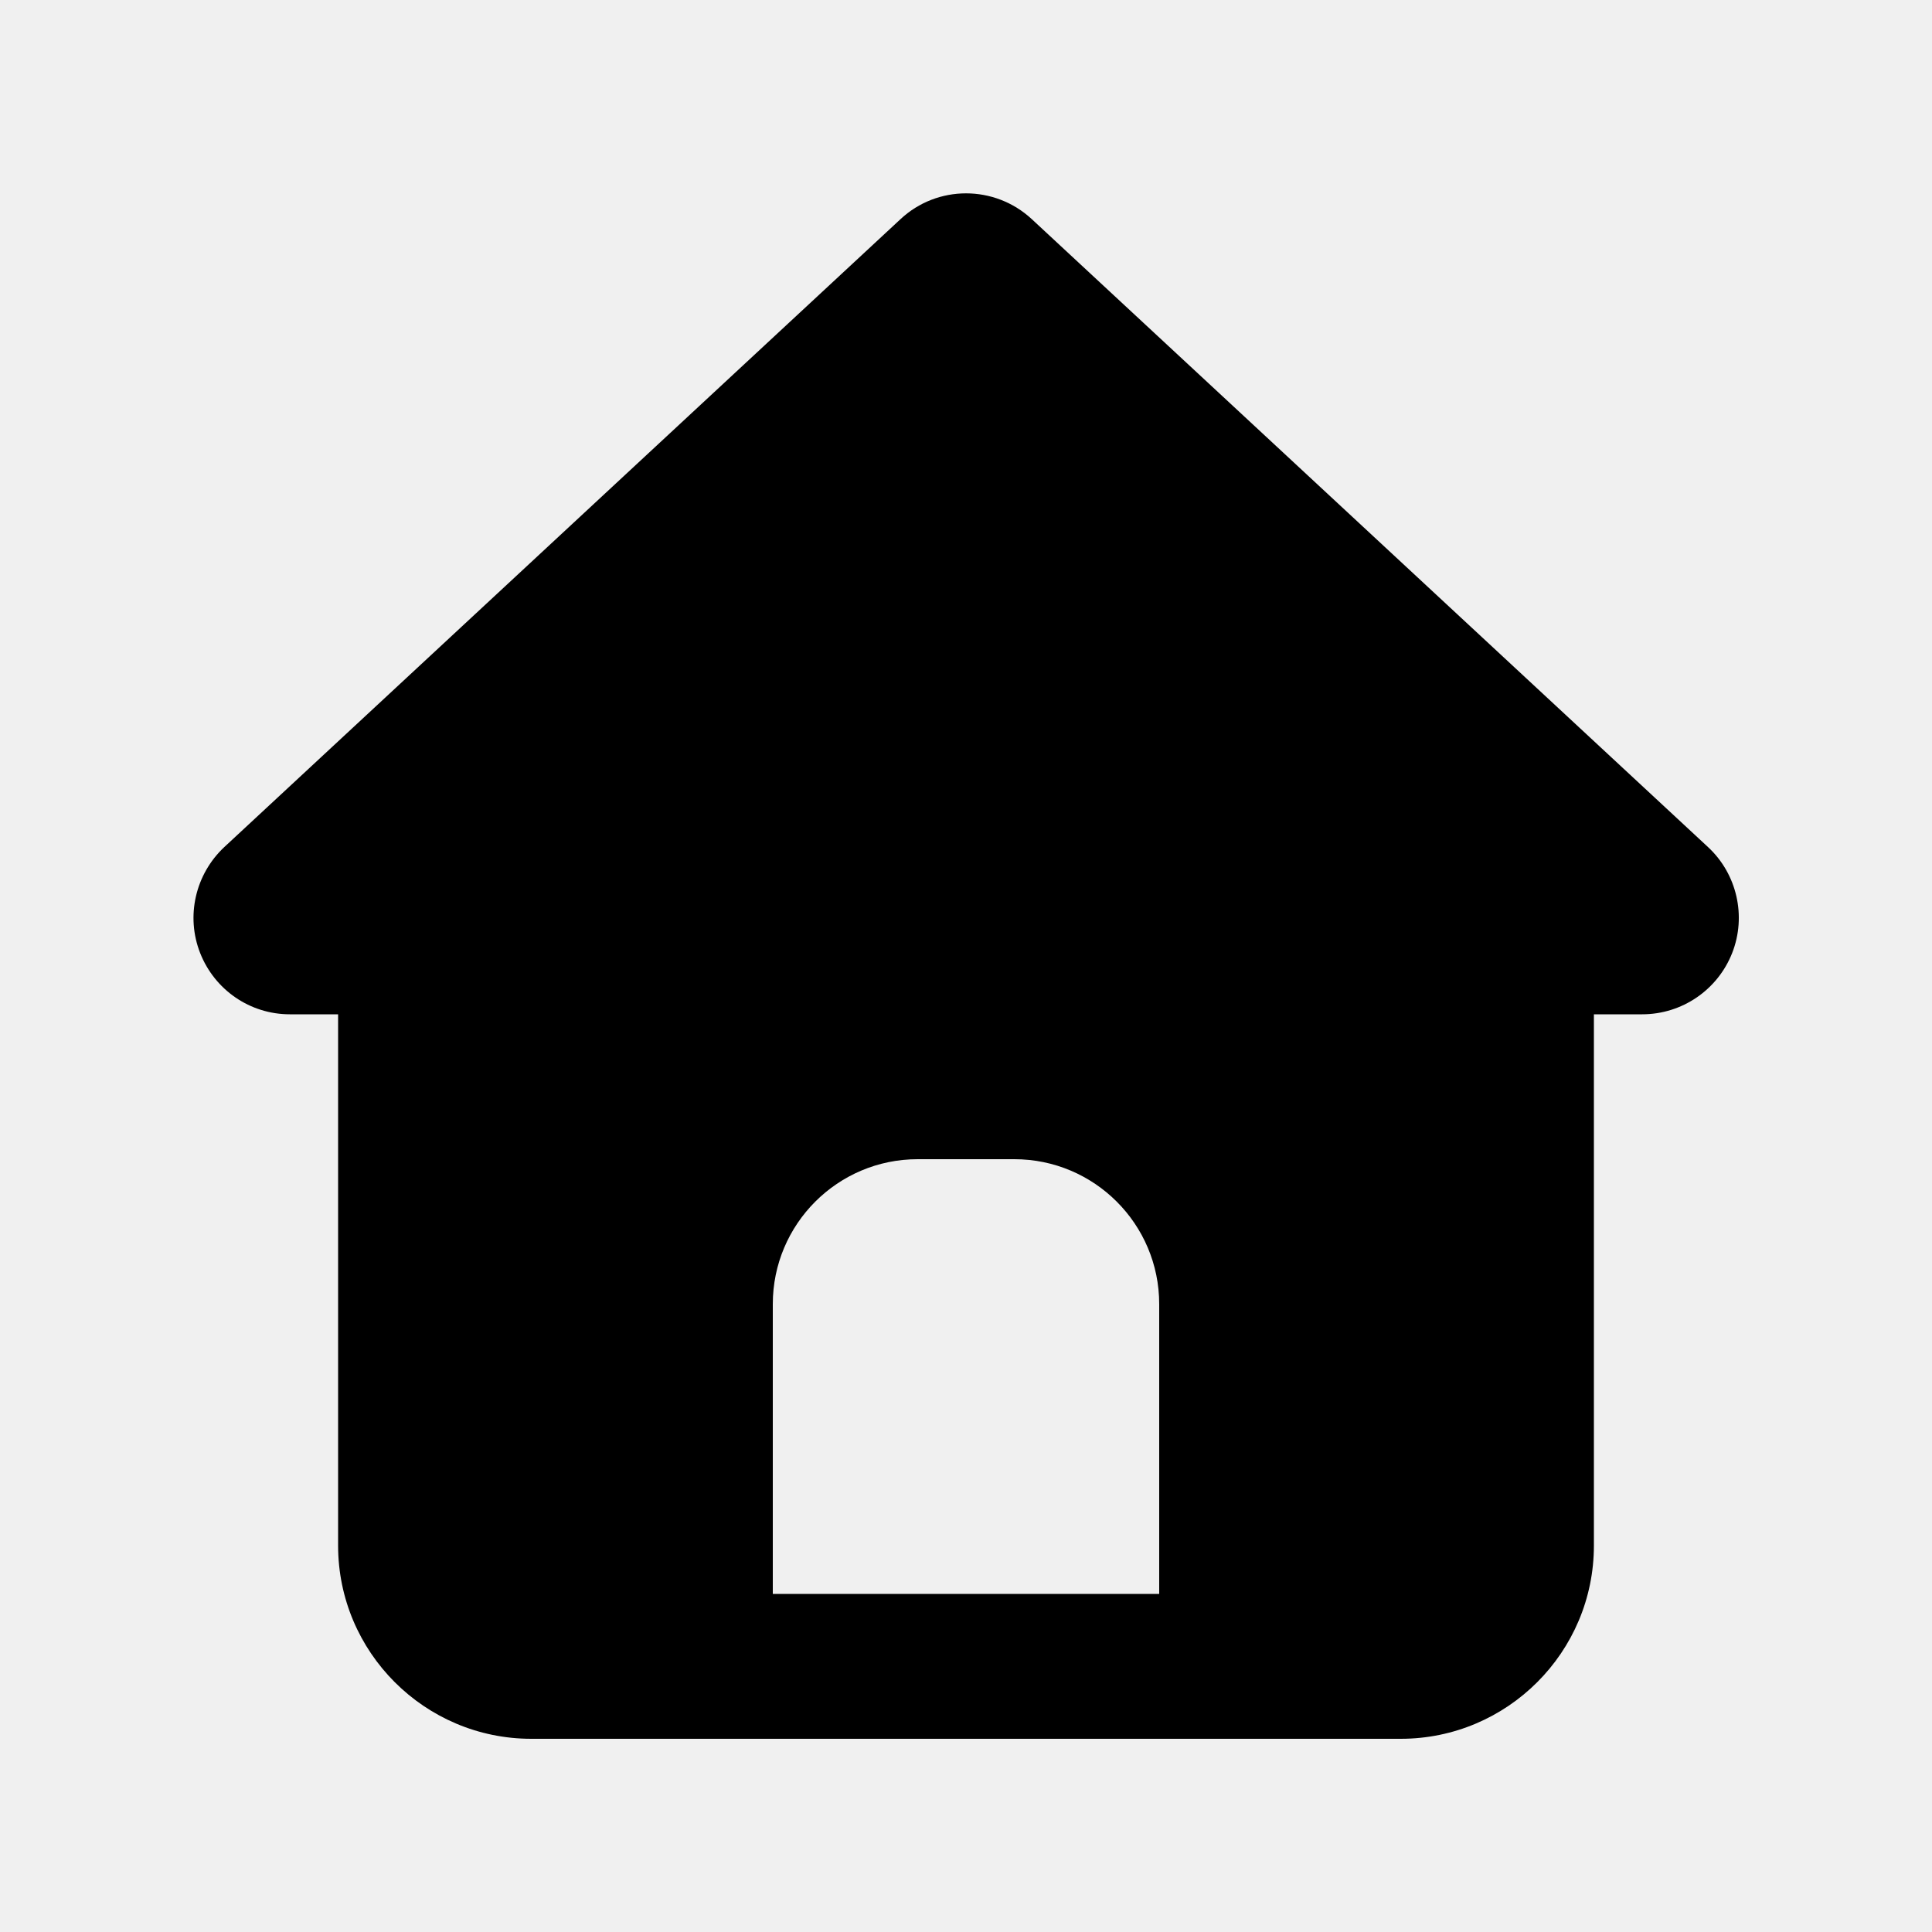
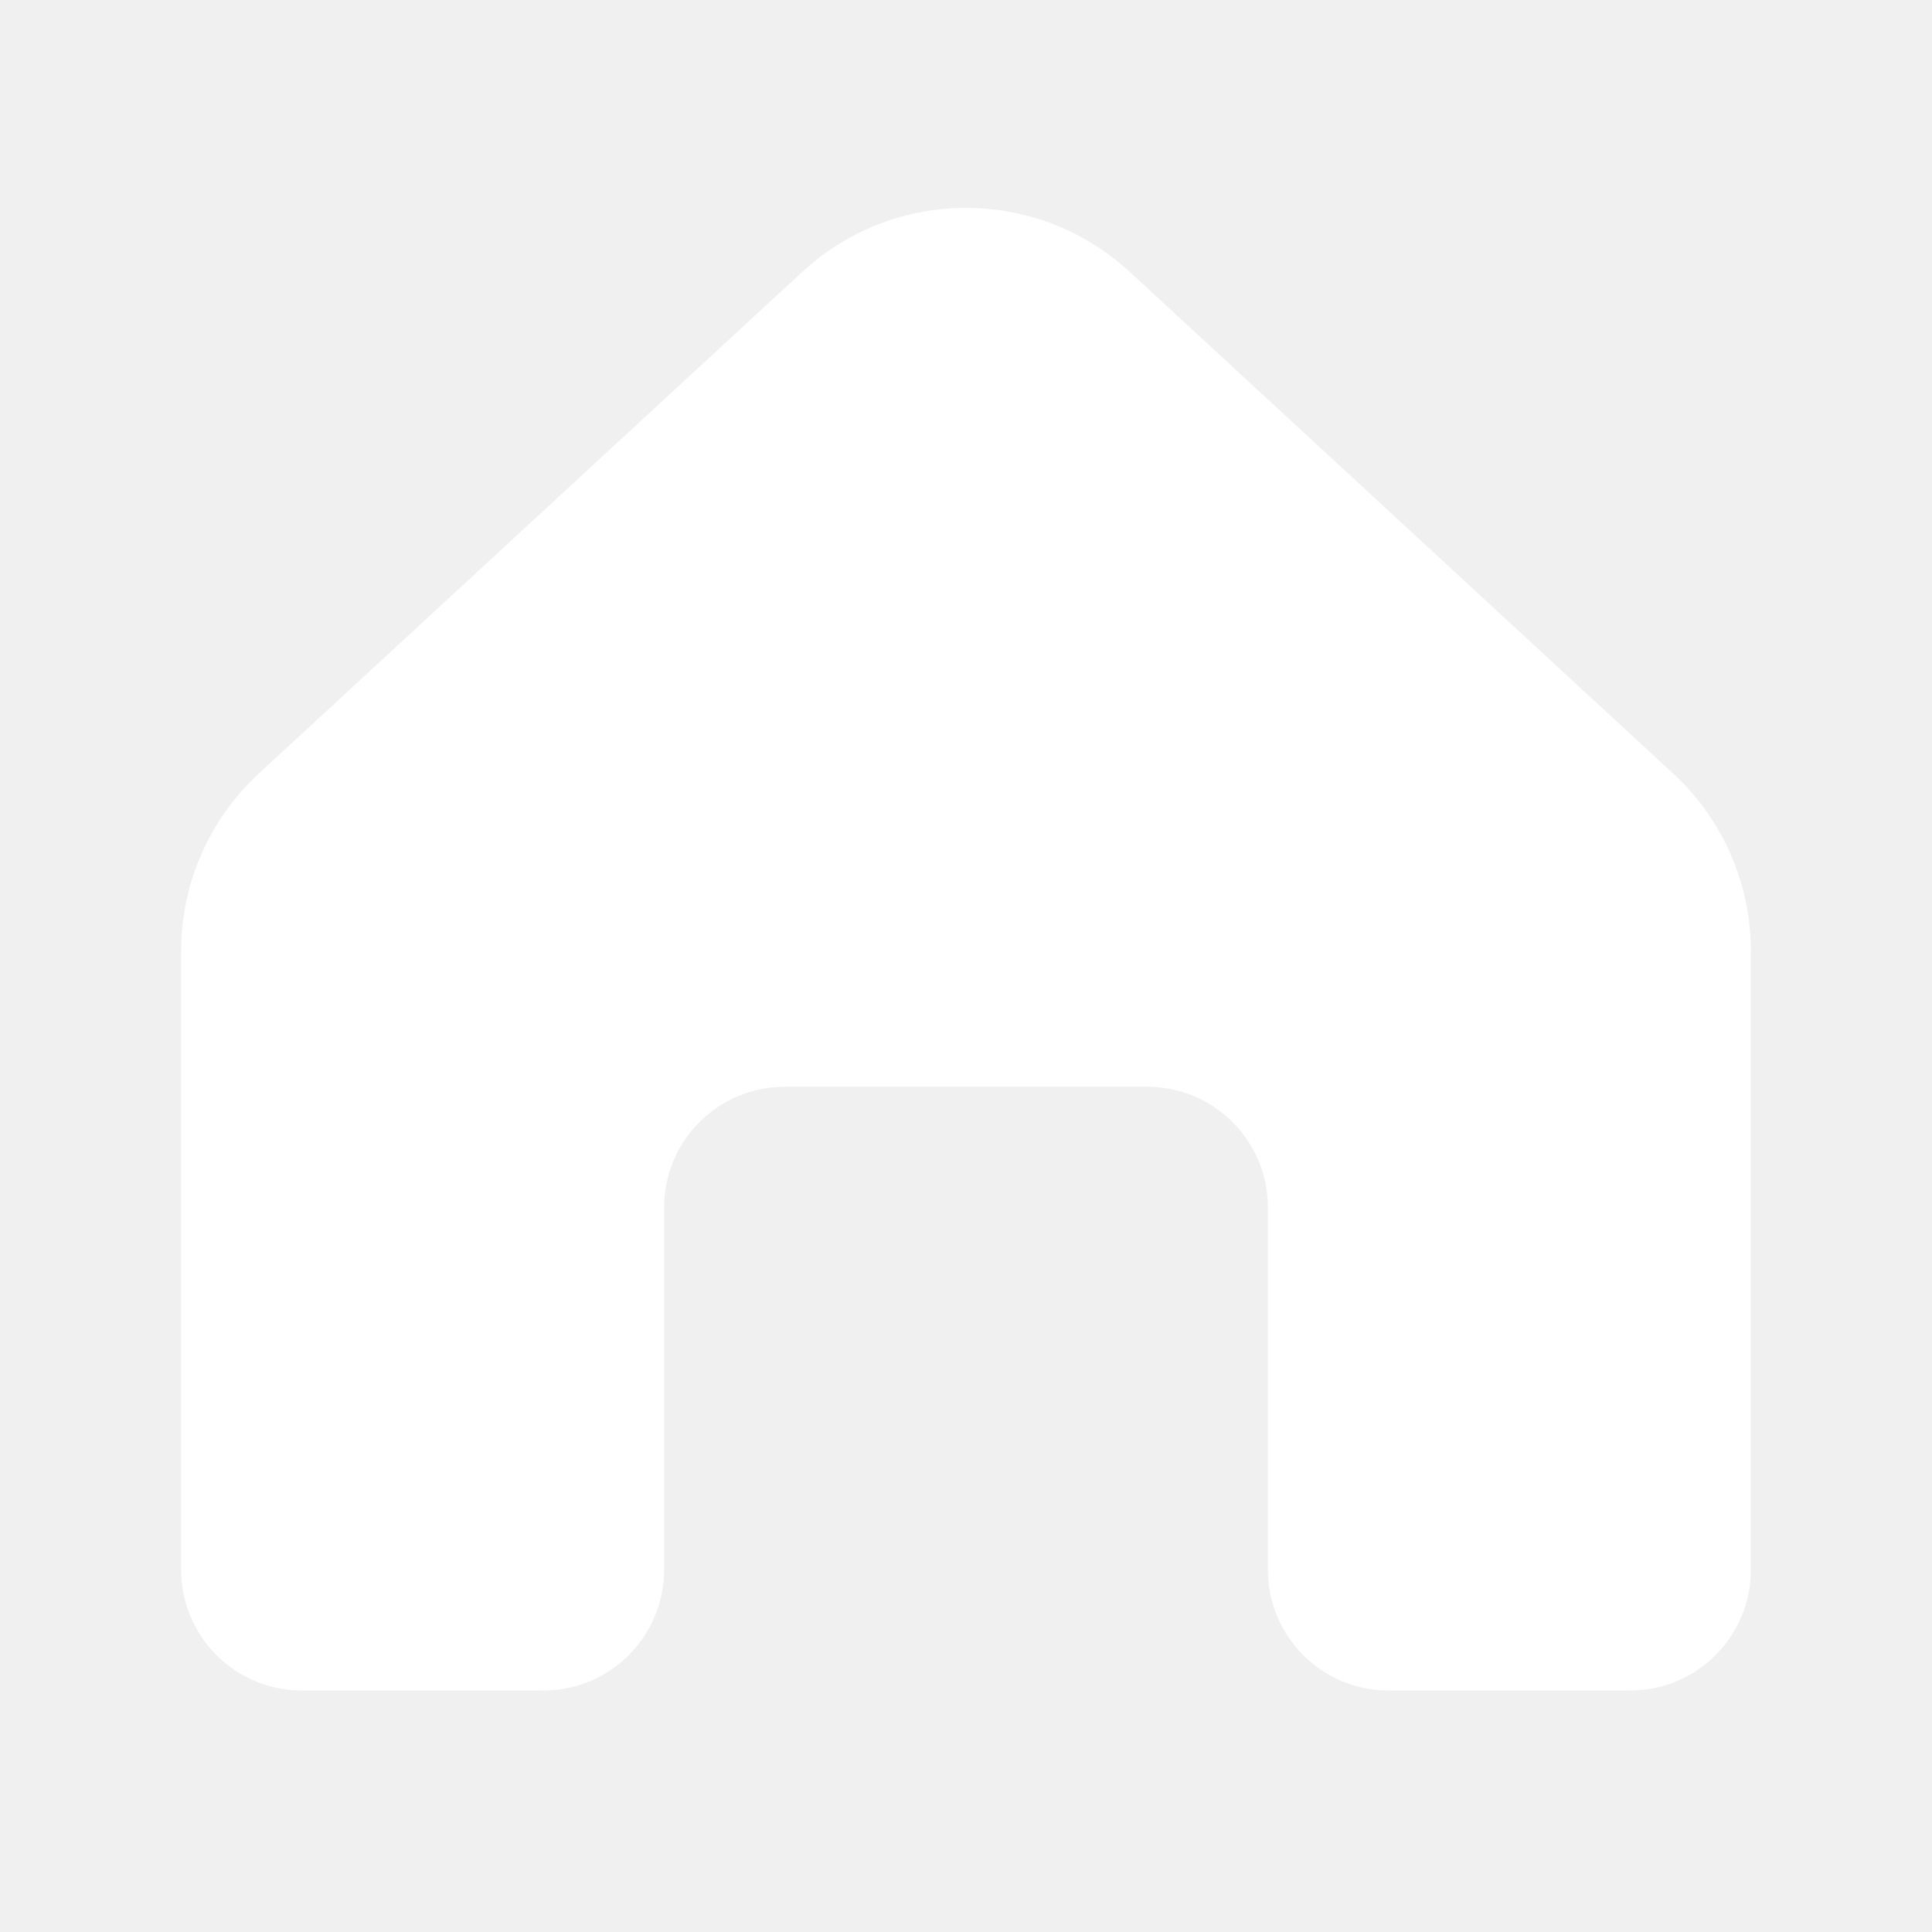
- <svg xmlns="http://www.w3.org/2000/svg" viewBox="0 0 640 640">
-   <path d="M341.8 72.6C329.5 61.2 310.5 61.2 298.3 72.6L74.3 280.6C64.7 289.6 61.5 303.5 66.3 315.7C71.1 327.9 82.8 336 96 336L112 336L112 512C112 547.3 140.7 576 176 576L464 576C499.3 576 528 547.3 528 512L528 336L544 336C557.2 336 569 327.9 573.8 315.7C578.6 303.5 575.4 289.5 565.8 280.6L341.8 72.6zM304 384L336 384C362.5 384 384 405.5 384 432L384 528L256 528L256 432C256 405.5 277.5 384 304 384z" />
+ <svg xmlns="http://www.w3.org/2000/svg" width="32" height="32" viewBox="0 0 32 32" fill="none">
+   <path d="M27.713 12.812C28.534 13.569 29 14.635 29 15.751V26C29 27.105 28.105 28 27 28H23C21.895 28 21 27.105 21 26V20C21 18.895 20.105 18 19 18H13C11.895 18 11 18.895 11 20V26C11 27.105 10.105 28 9 28H5C3.895 28 3 27.105 3 26V15.751C3 14.635 3.467 13.569 4.287 12.812L13.287 4.504C14.819 3.09 17.181 3.09 18.713 4.504L27.713 12.812Z" fill="white" />
</svg>
